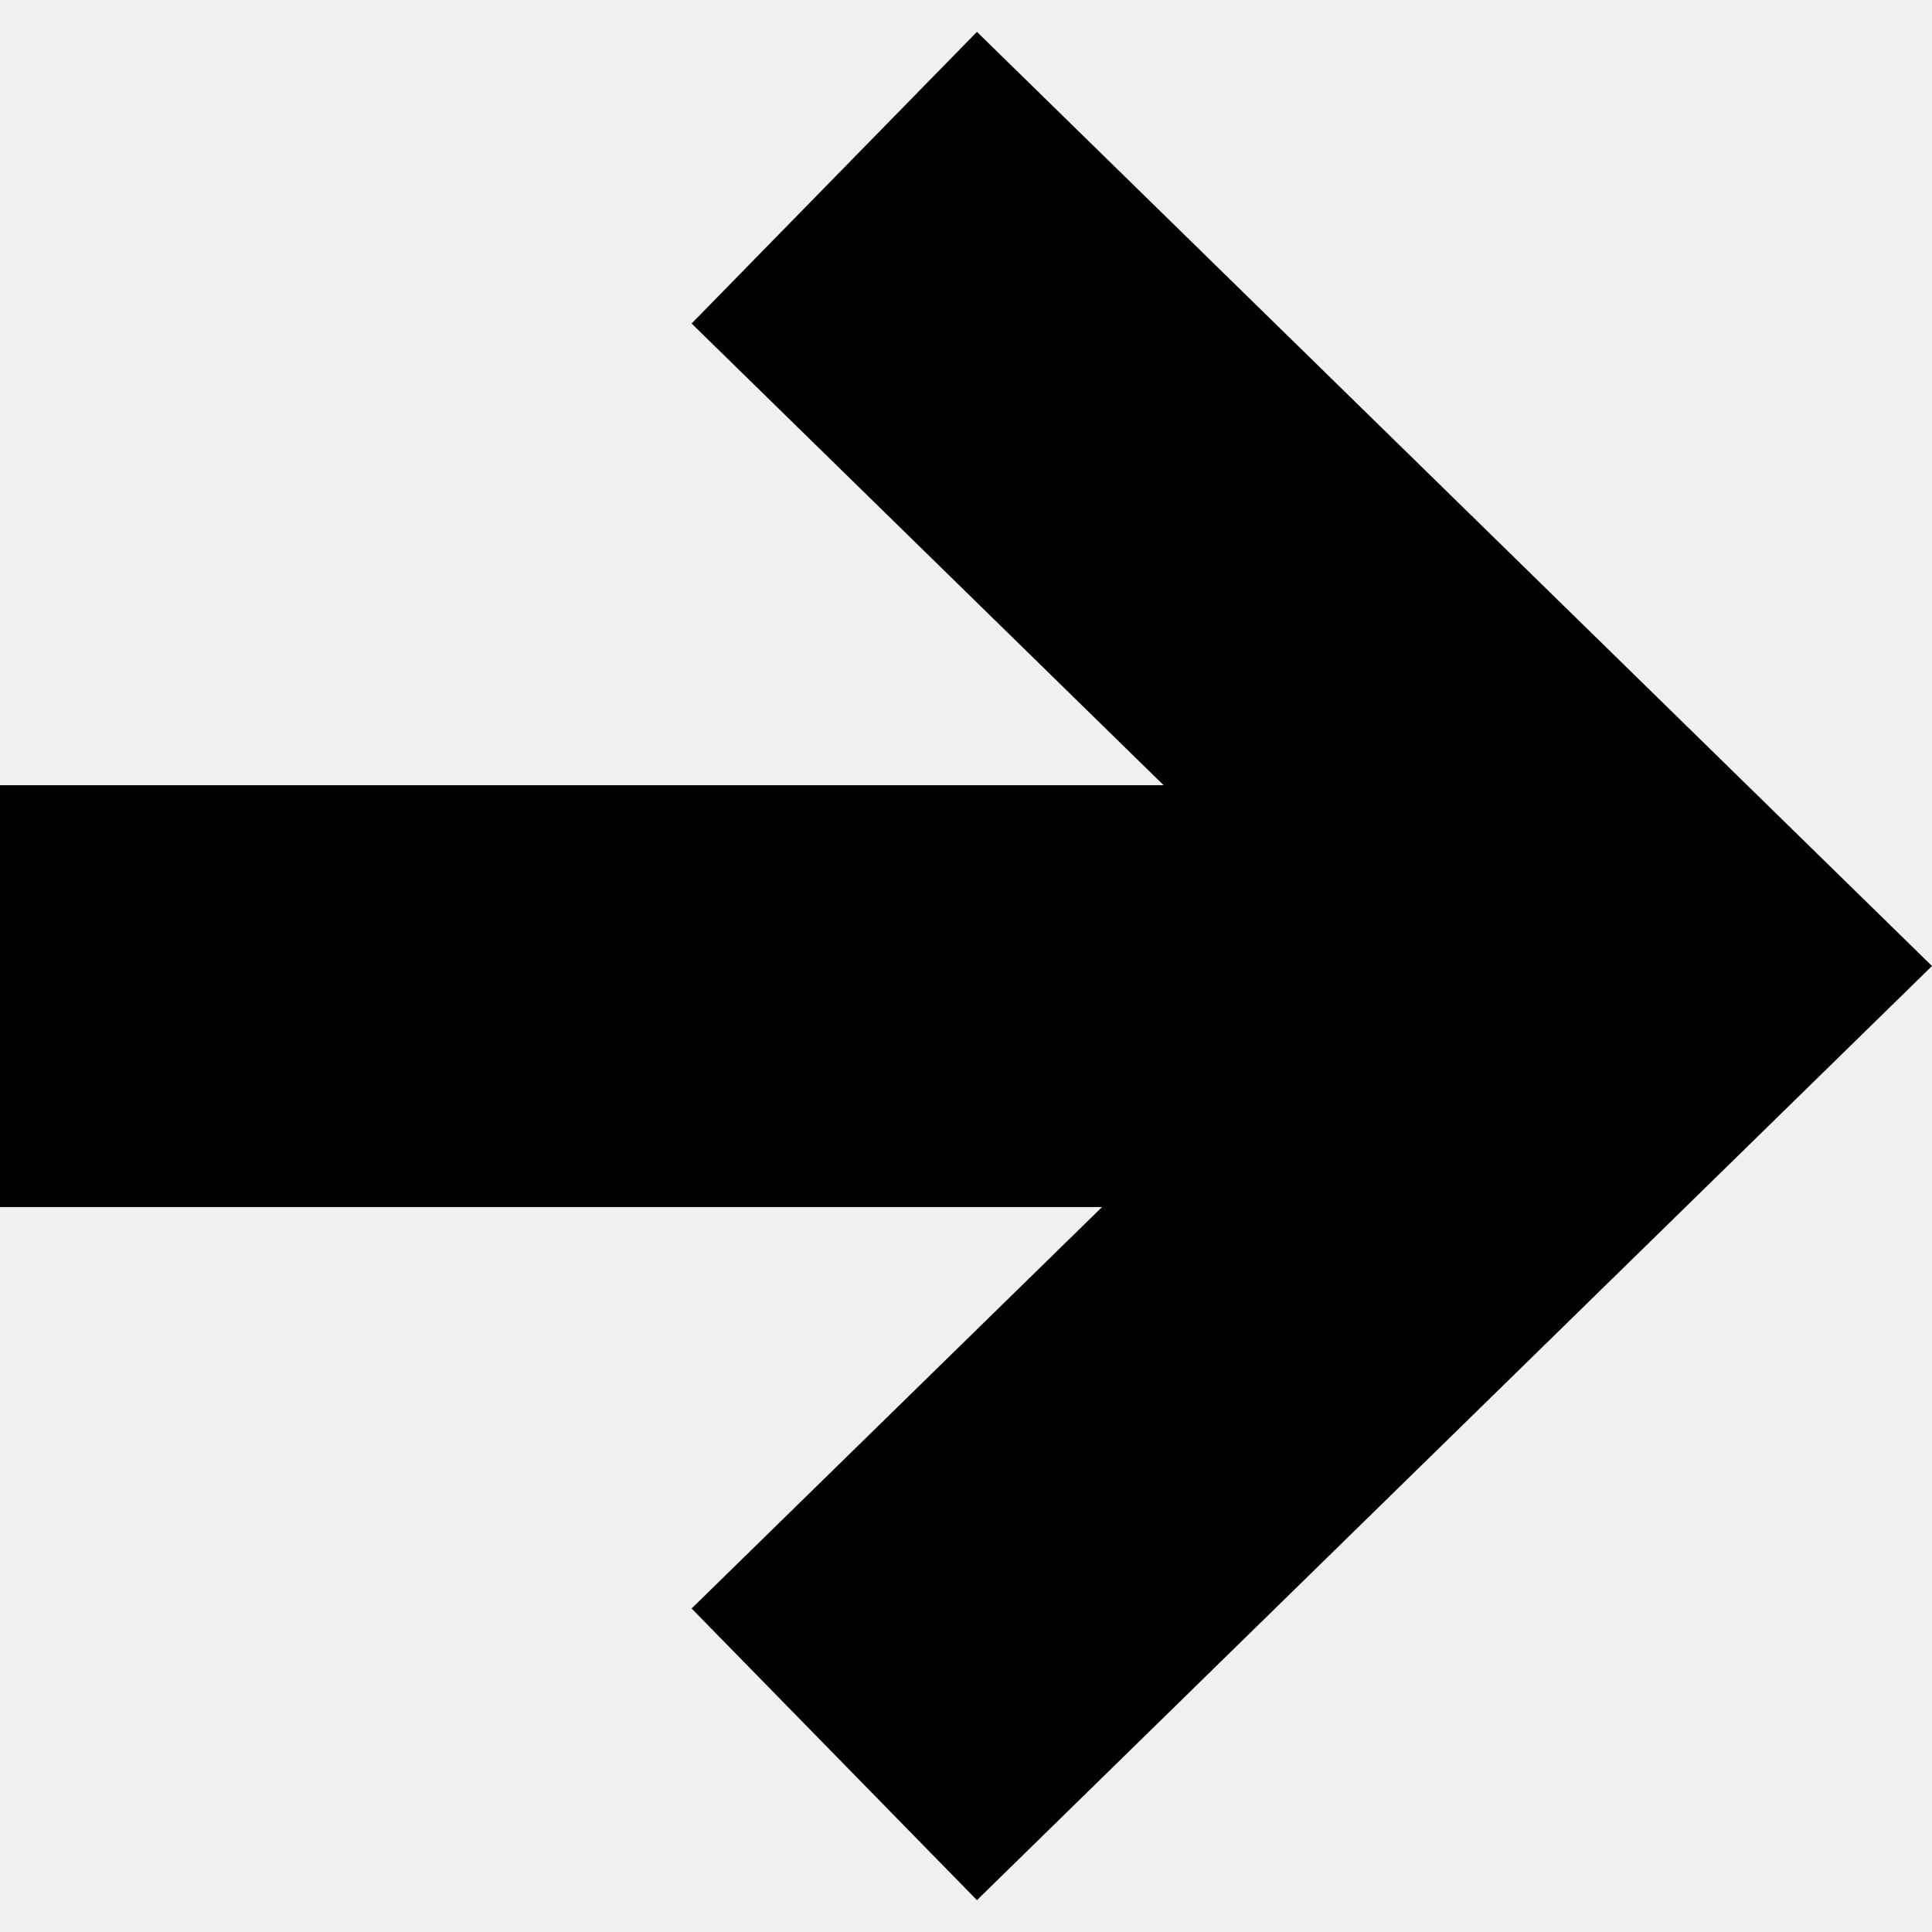
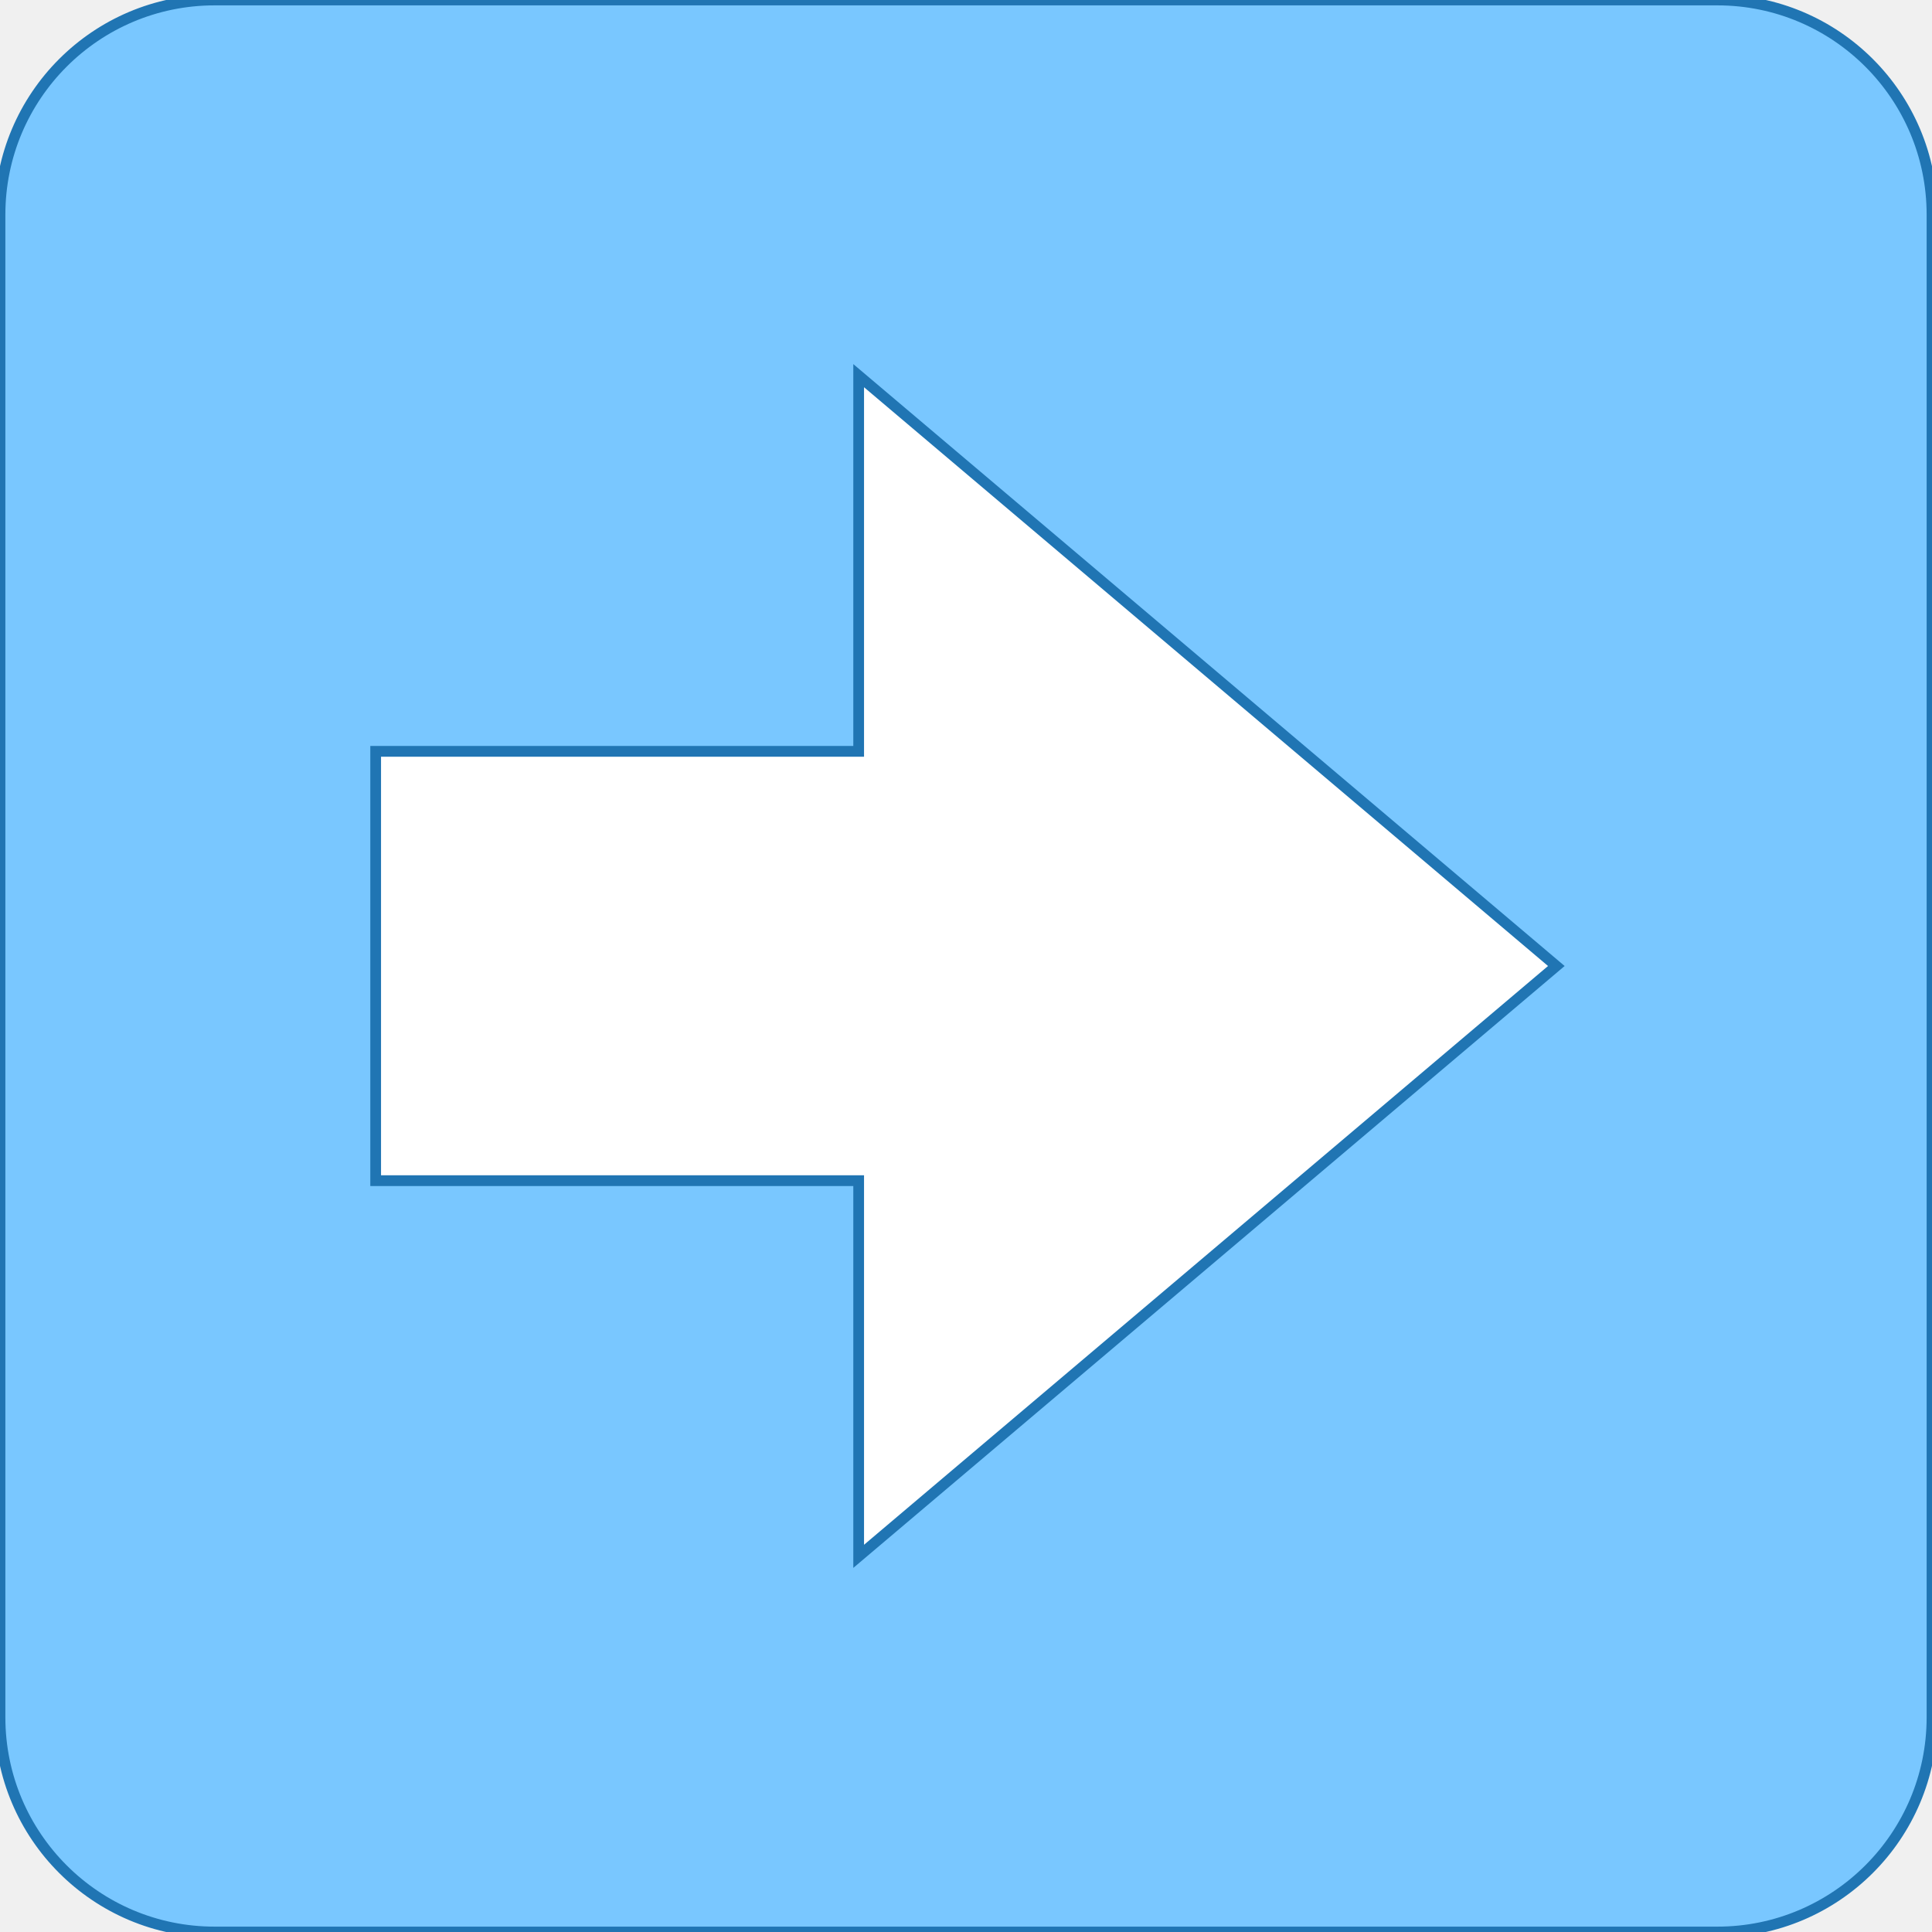
- <svg xmlns="http://www.w3.org/2000/svg" fill="#000000" height="200px" width="200px" version="1.1" id="Capa_1" viewBox="0 0 490.00 490.00" xml:space="preserve" stroke="#000000" stroke-width="0.005">
+ <svg xmlns="http://www.w3.org/2000/svg" width="256px" height="256px" viewBox="0 0 36 36" aria-hidden="true" role="img" class="iconify iconify--twemoji" preserveAspectRatio="xMidYMid meet" fill="#2075b3" stroke="#2075b3" stroke-width="0.20" transform="matrix(1, 0, 0, 1, 0, 0)">
  <g id="SVGRepo_bgCarrier" stroke-width="0" />
  <g id="SVGRepo_tracerCarrier" stroke-linecap="round" stroke-linejoin="round" />
  <g id="SVGRepo_iconCarrier">
-     <g>
-       <g>
-         <polygon points="247.773,8.081 175.407,82.05 295.118,199.145 0,199.145 0,306.14 279.496,306.14 175.407,407.949 247.773,481.919 490,245.004 " />
-       </g>
-       <g> </g>
-       <g> </g>
-       <g> </g>
-       <g> </g>
-       <g> </g>
-       <g> </g>
-       <g> </g>
-       <g> </g>
-       <g> </g>
-       <g> </g>
-       <g> </g>
-       <g> </g>
-       <g> </g>
-       <g> </g>
-       <g> </g>
-     </g>
+     <path fill="#79C7FF" d="M36 32a4 4 0 0 1-4 4H4a4 4 0 0 1-4-4V4a4 4 0 0 1 4-4h28a4 4 0 0 1 4 4v28z" />
+     <path fill="#FFF" d="M7 14h9V7l13 11l-13 11v-7H7z" />
  </g>
</svg>
